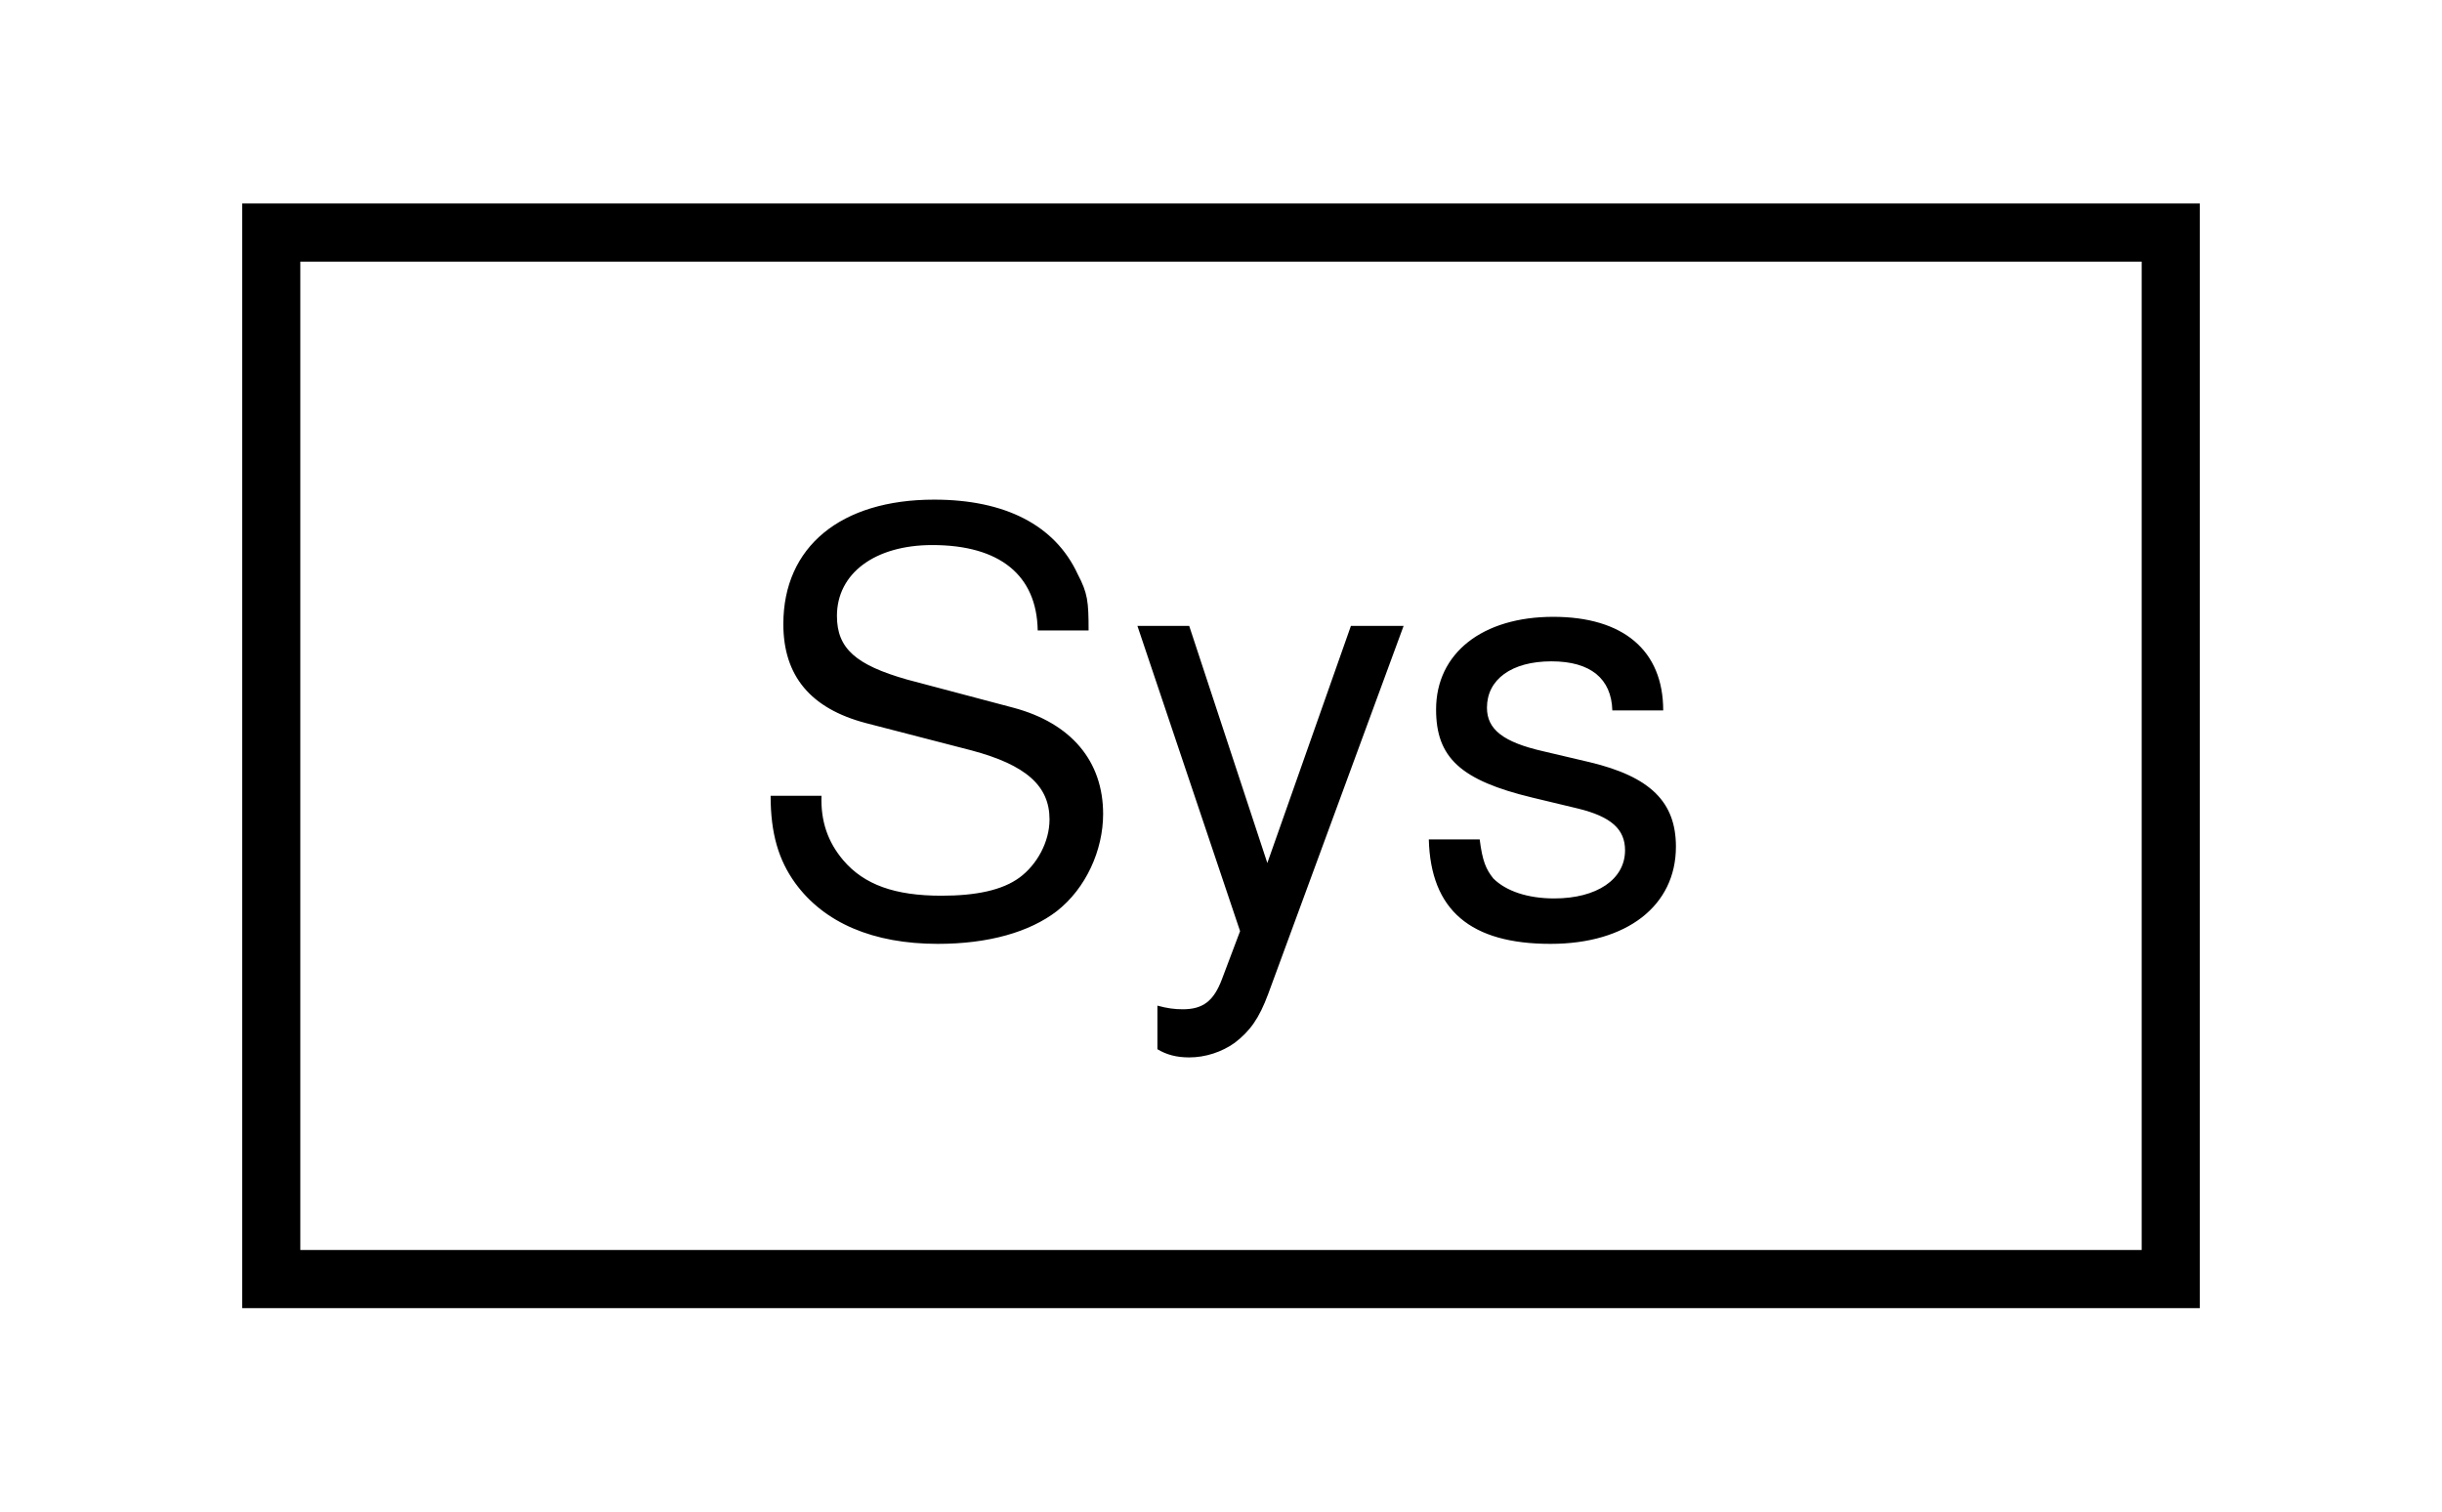
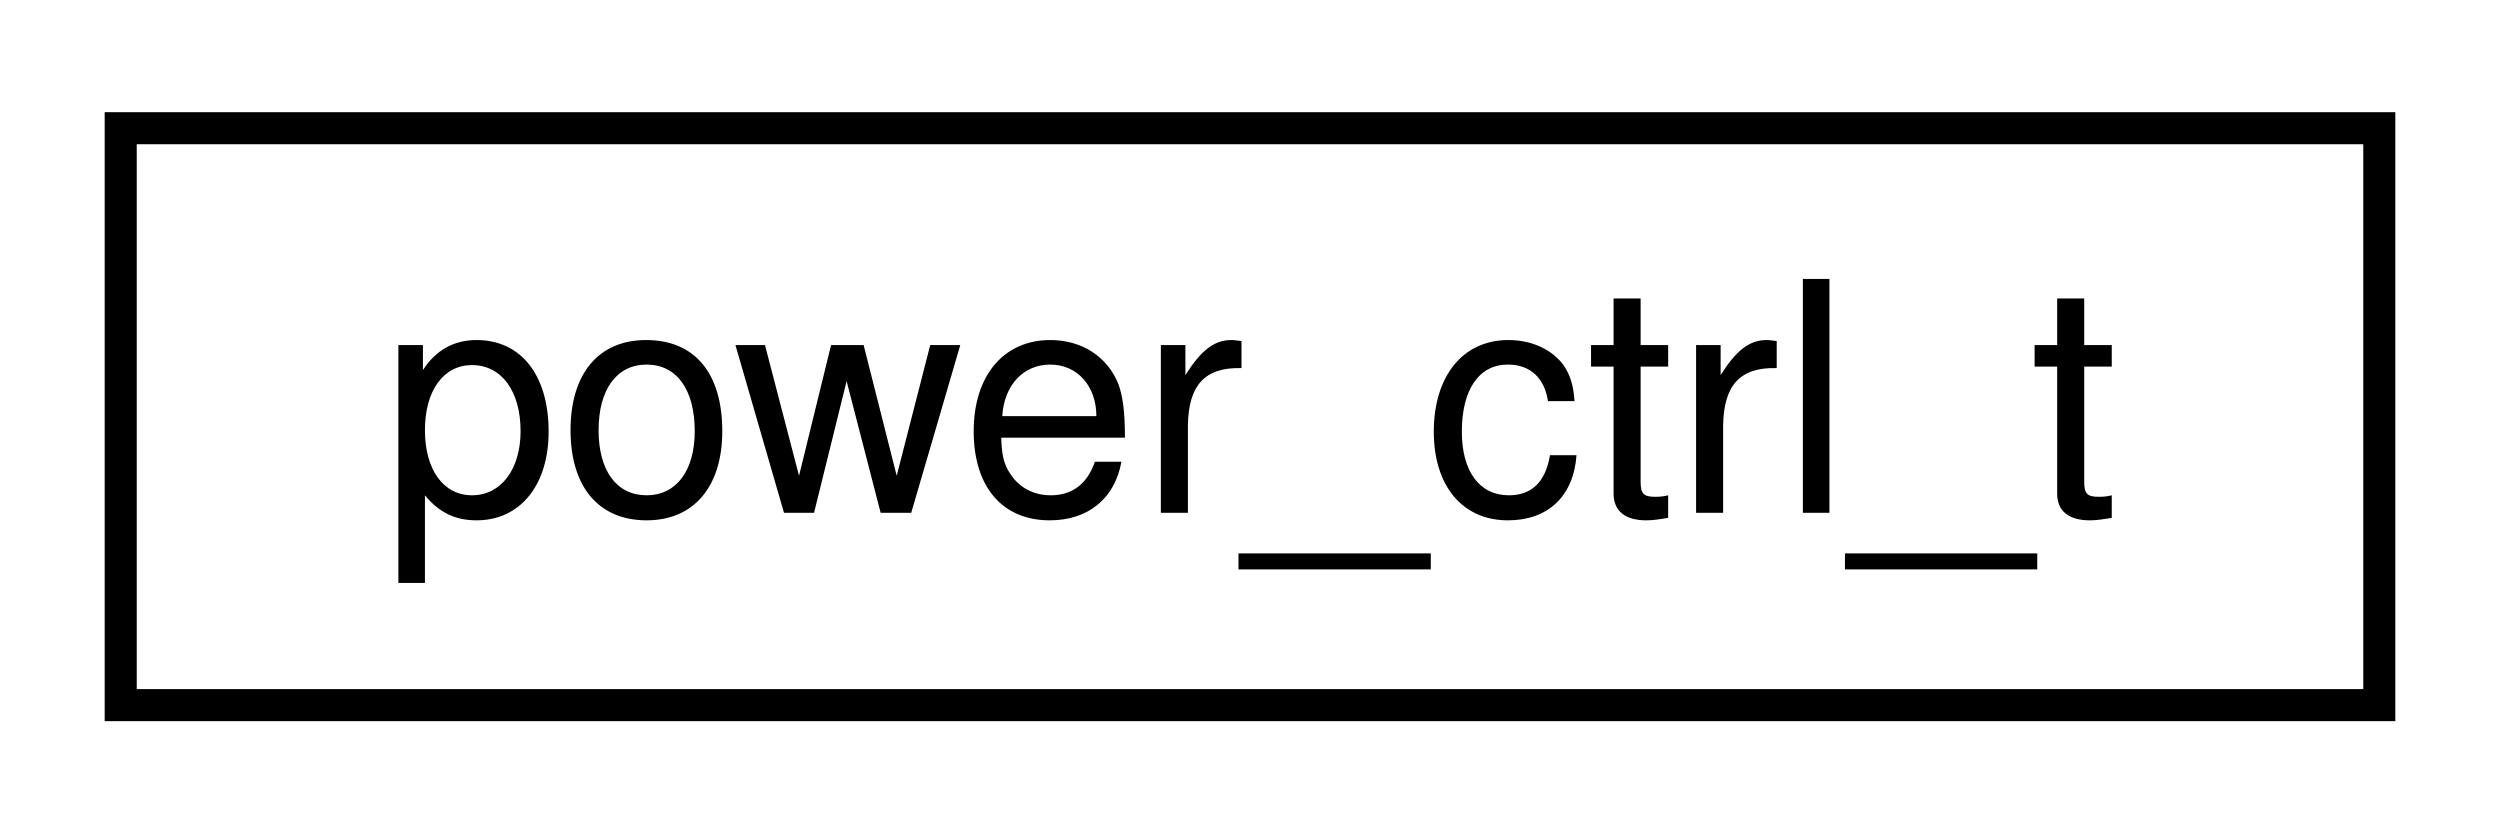
- <svg xmlns="http://www.w3.org/2000/svg" xmlns:xlink="http://www.w3.org/1999/xlink" width="42pt" height="26pt" viewBox="0.00 0.00 42.00 26.00">
+ <svg xmlns="http://www.w3.org/2000/svg" xmlns:xlink="http://www.w3.org/1999/xlink" width="78pt" height="26pt" viewBox="0.00 0.00 78.00 26.00">
  <g id="graph0" class="graph" transform="scale(1 1) rotate(0) translate(4 22)">
    <g id="node1" class="node">
      <g id="a_node1">
-         <a xlink:href="class_sys.html" target="_top" xlink:title="System Settings (brightness, version, units) ">
-           <polygon fill="none" stroke="black" points="0.665,-0 0.665,-18 33.335,-18 33.335,-0 0.665,-0" />
-           <text text-anchor="middle" x="17" y="-6" font-family="Helvetica,sans-Serif" font-size="10.00">Sys</text>
+         <a xlink:href="unionpower__ctrl__t.html" target="_top" xlink:title="Power Control. ">
+           <polygon fill="none" stroke="black" points="-0.234,-0 -0.234,-18 70.234,-18 70.234,-0 -0.234,-0" />
+           <text text-anchor="middle" x="35" y="-6" font-family="Helvetica,sans-Serif" font-size="10.00">power_ctrl_t</text>
        </a>
      </g>
    </g>
  </g>
</svg>
